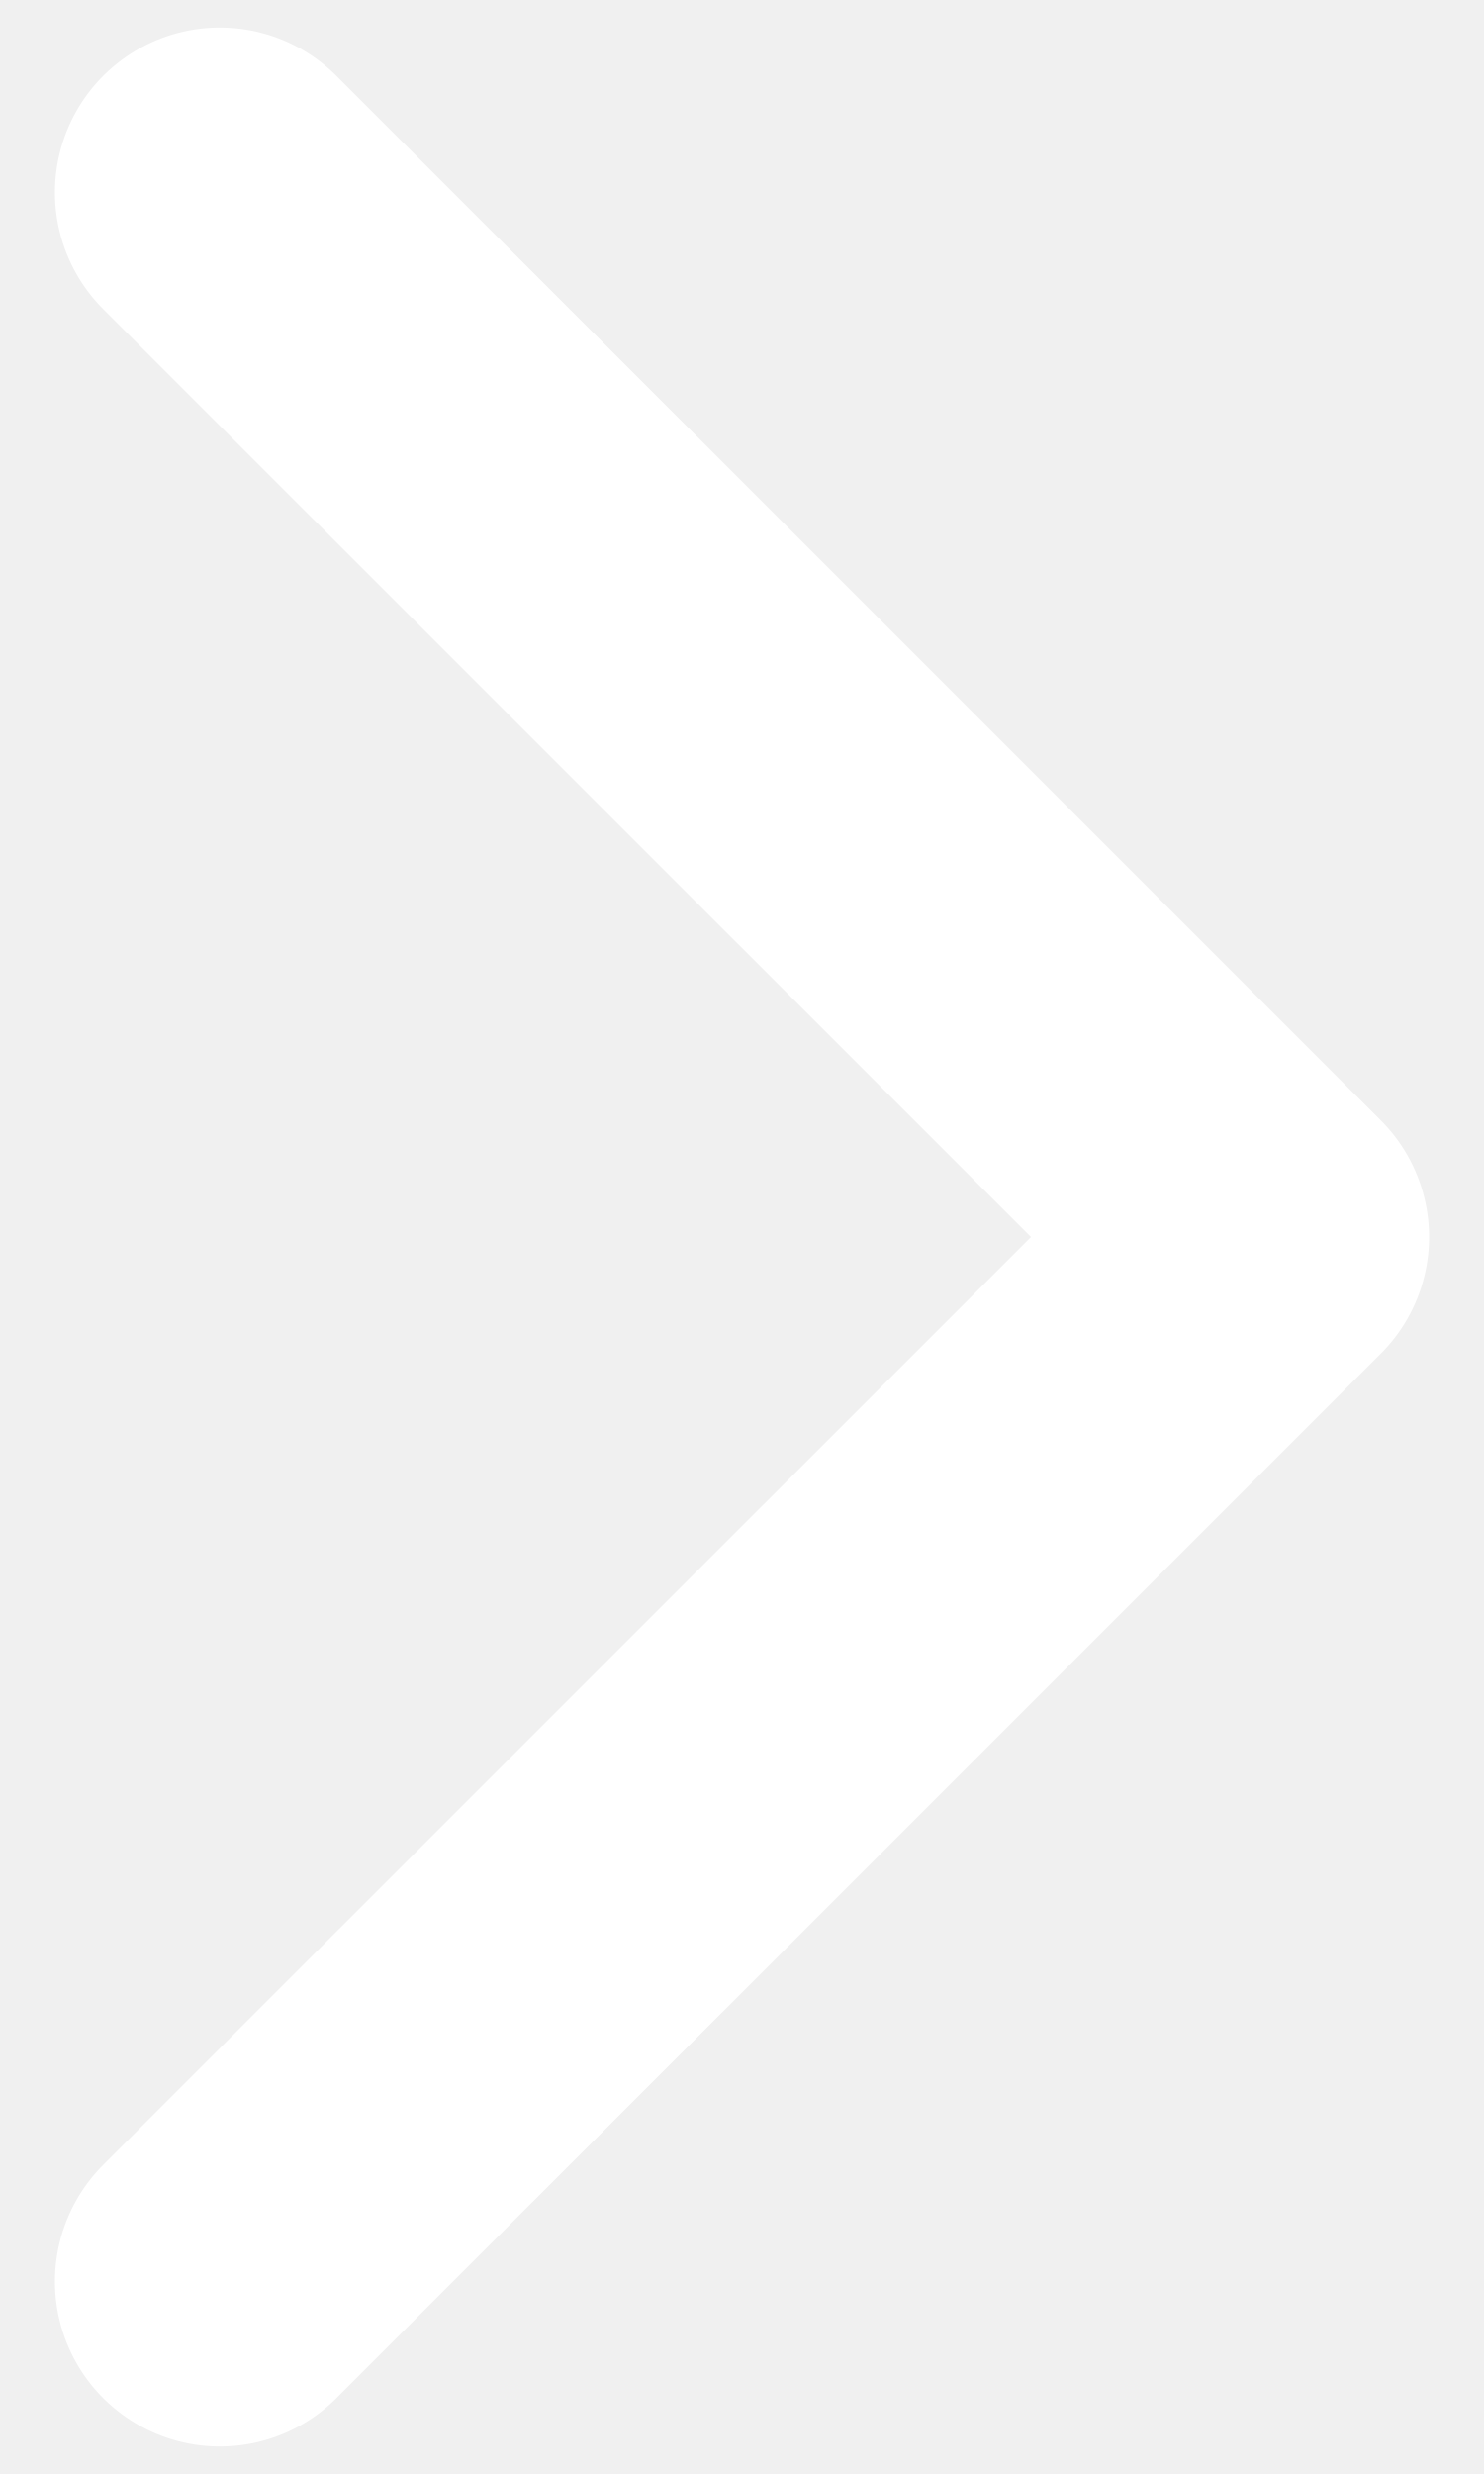
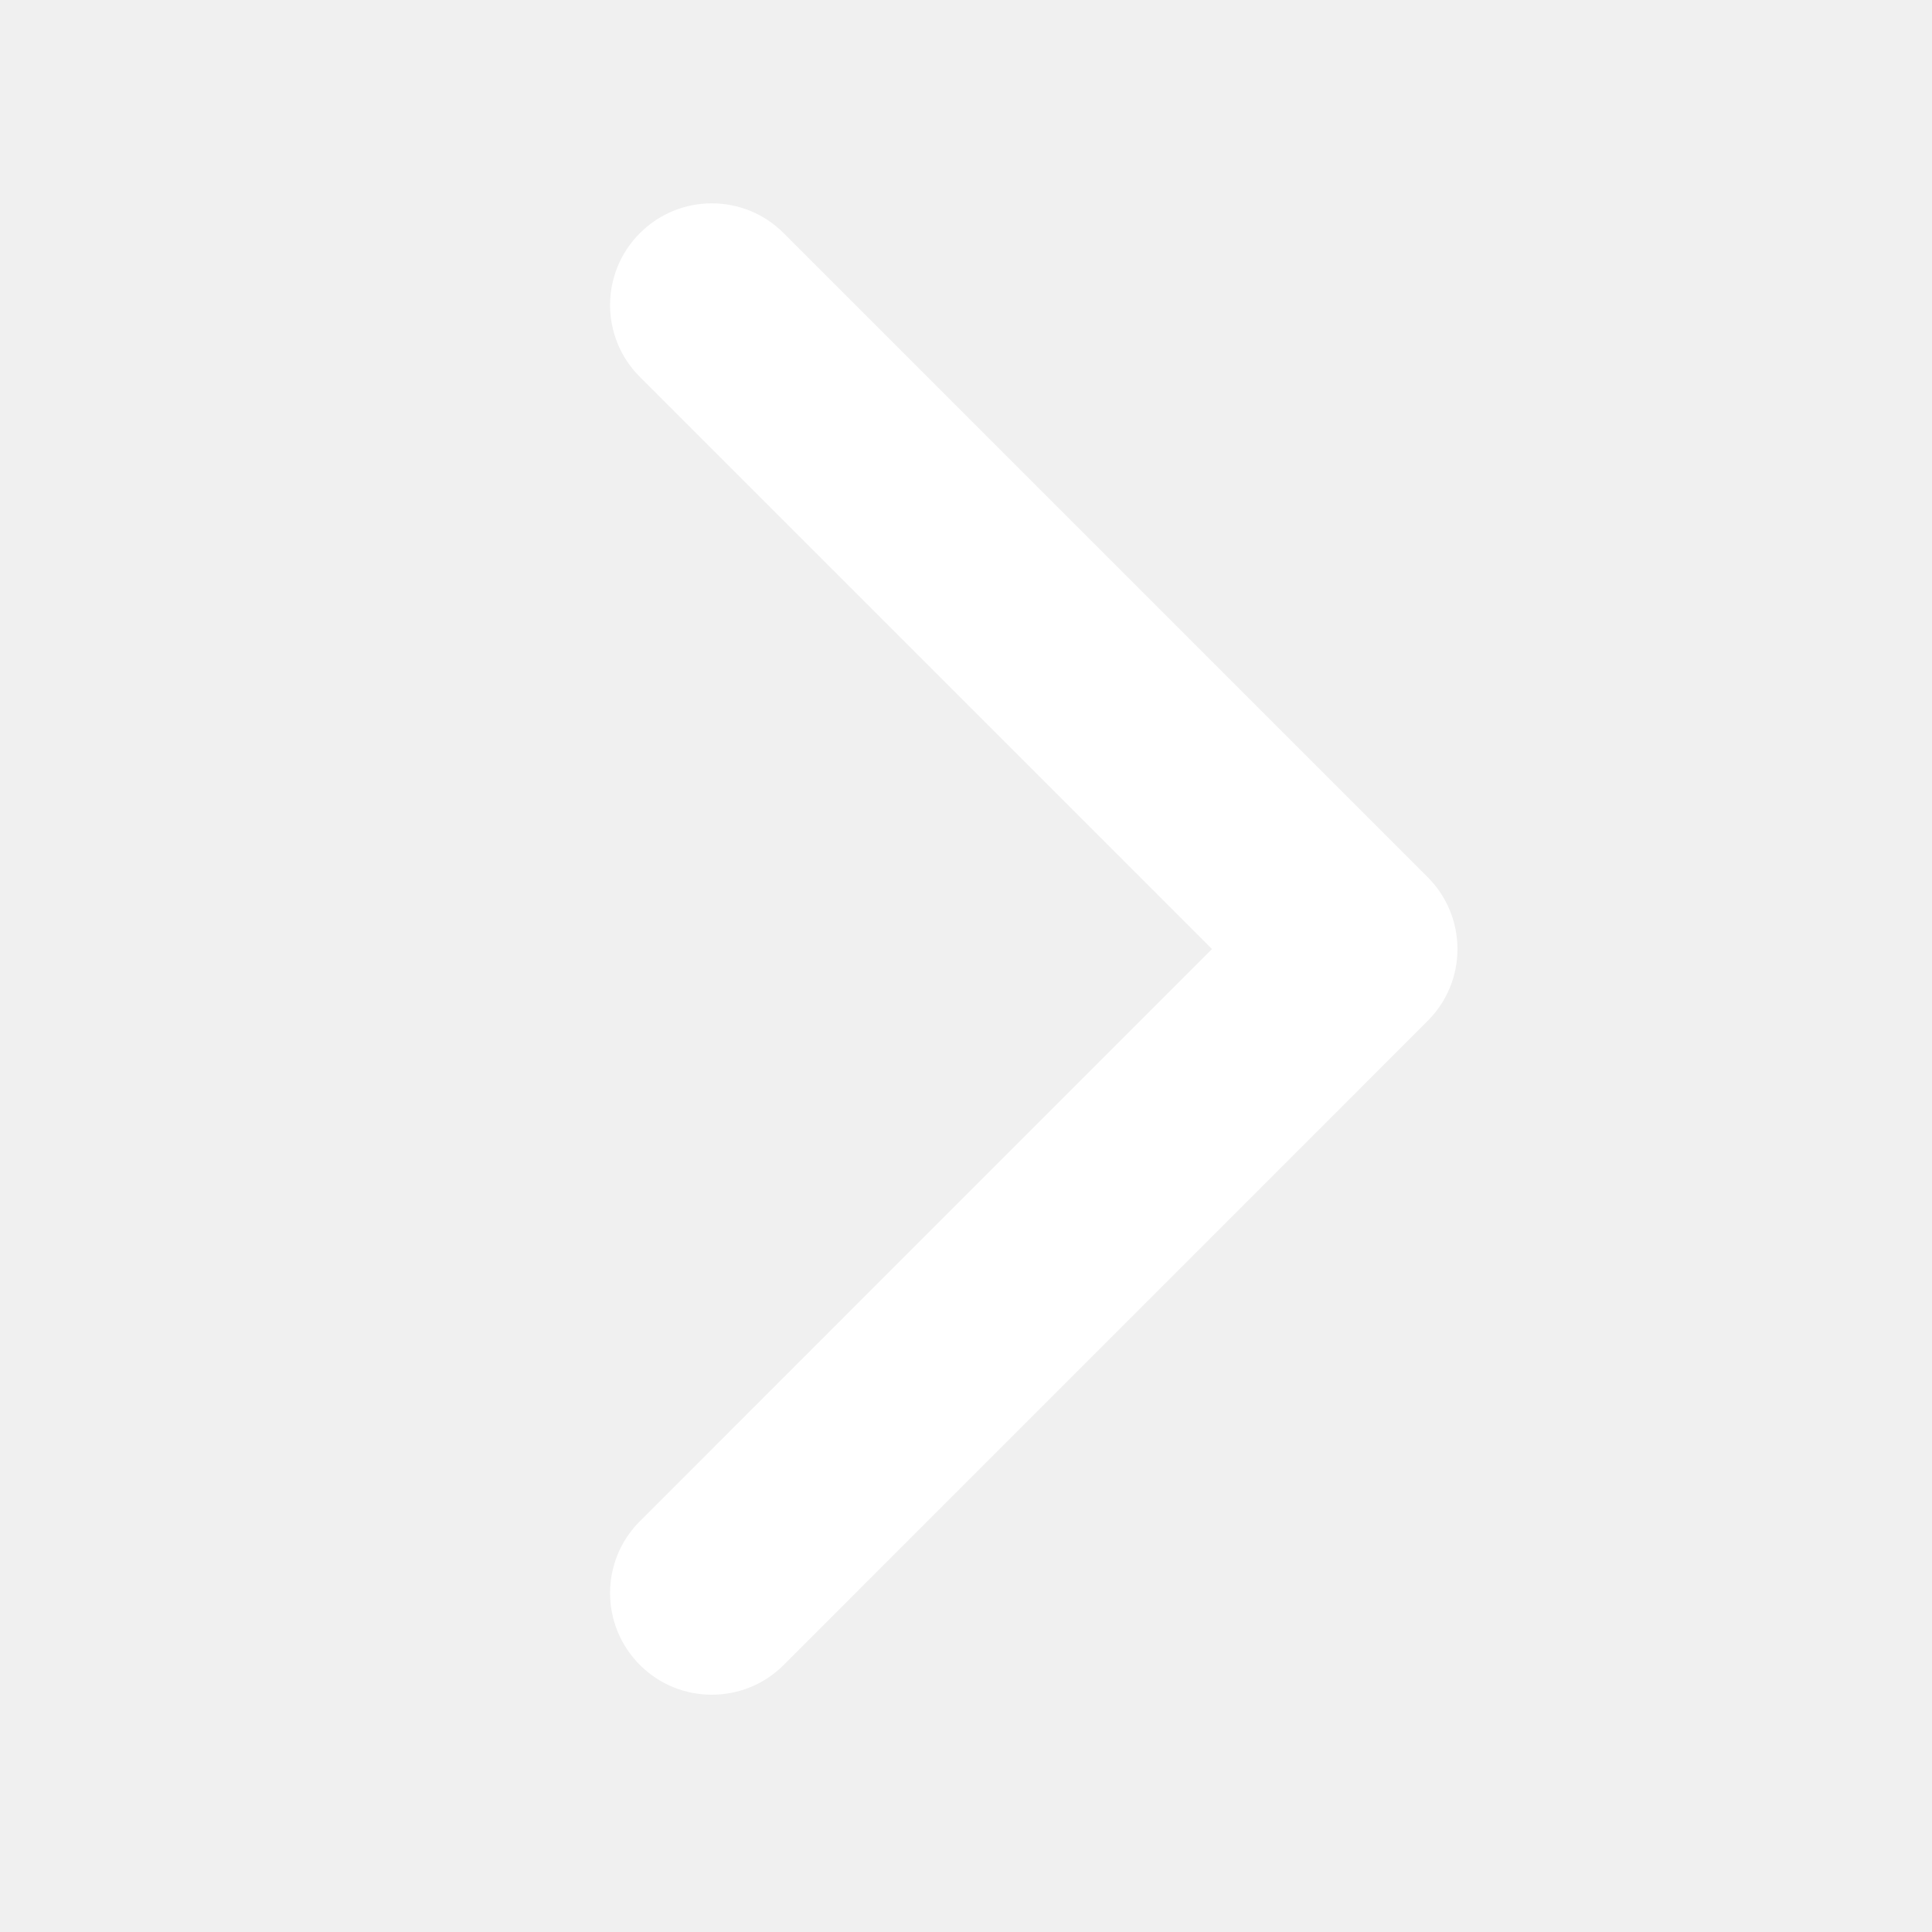
- <svg xmlns="http://www.w3.org/2000/svg" width="9" height="15" viewBox="0 0 9 15" fill="none">
-   <path d="M1.333 1.167L7.667 7.5L1.333 13.833" stroke="white" stroke-width="2" stroke-linecap="round" stroke-linejoin="round" />
+ <svg xmlns="http://www.w3.org/2000/svg" width="19" height="19" viewBox="0 0 19 19" fill="none">
+   <path fill-rule="evenodd" clip-rule="evenodd" d="M6.293 2.293C6.683 1.902 7.317 1.902 7.707 2.293L14.04 8.626C14.431 9.017 14.431 9.65 14.04 10.04L7.707 16.374C7.317 16.764 6.683 16.764 6.293 16.374C5.902 15.983 5.902 15.35 6.293 14.96L11.919 9.333L6.293 3.707C5.902 3.317 5.902 2.683 6.293 2.293Z" fill="white" />
</svg>
